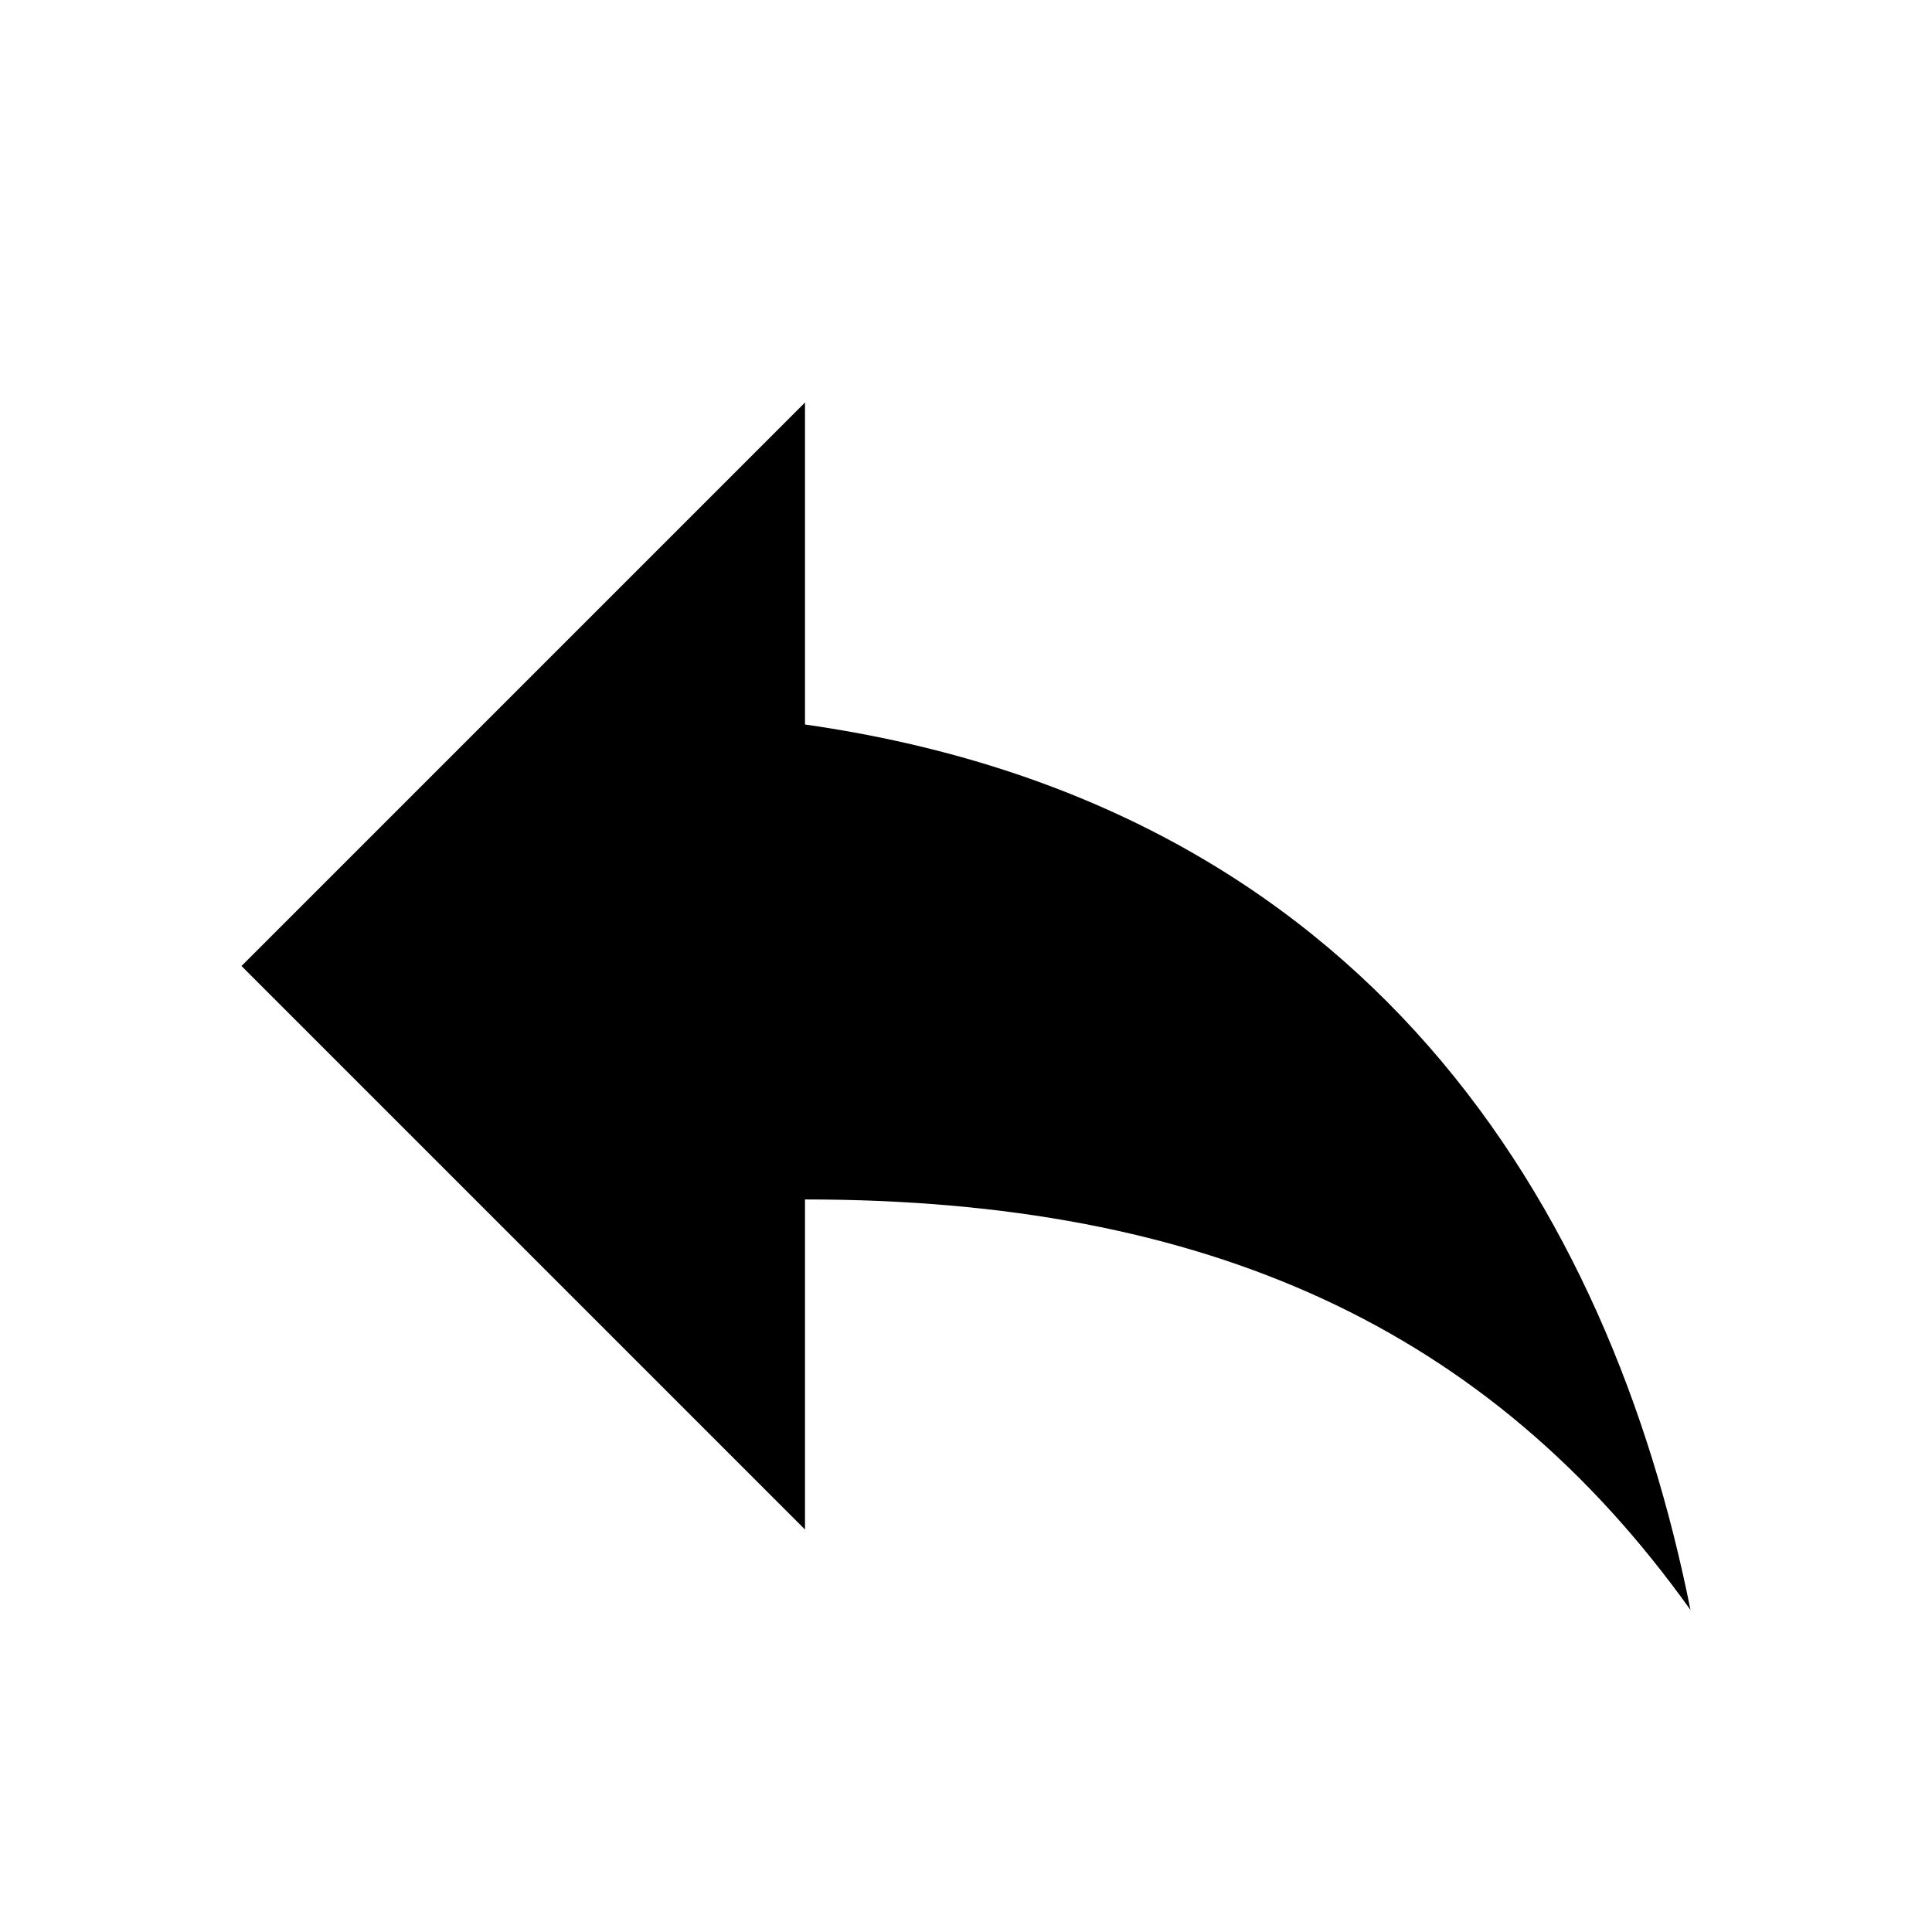
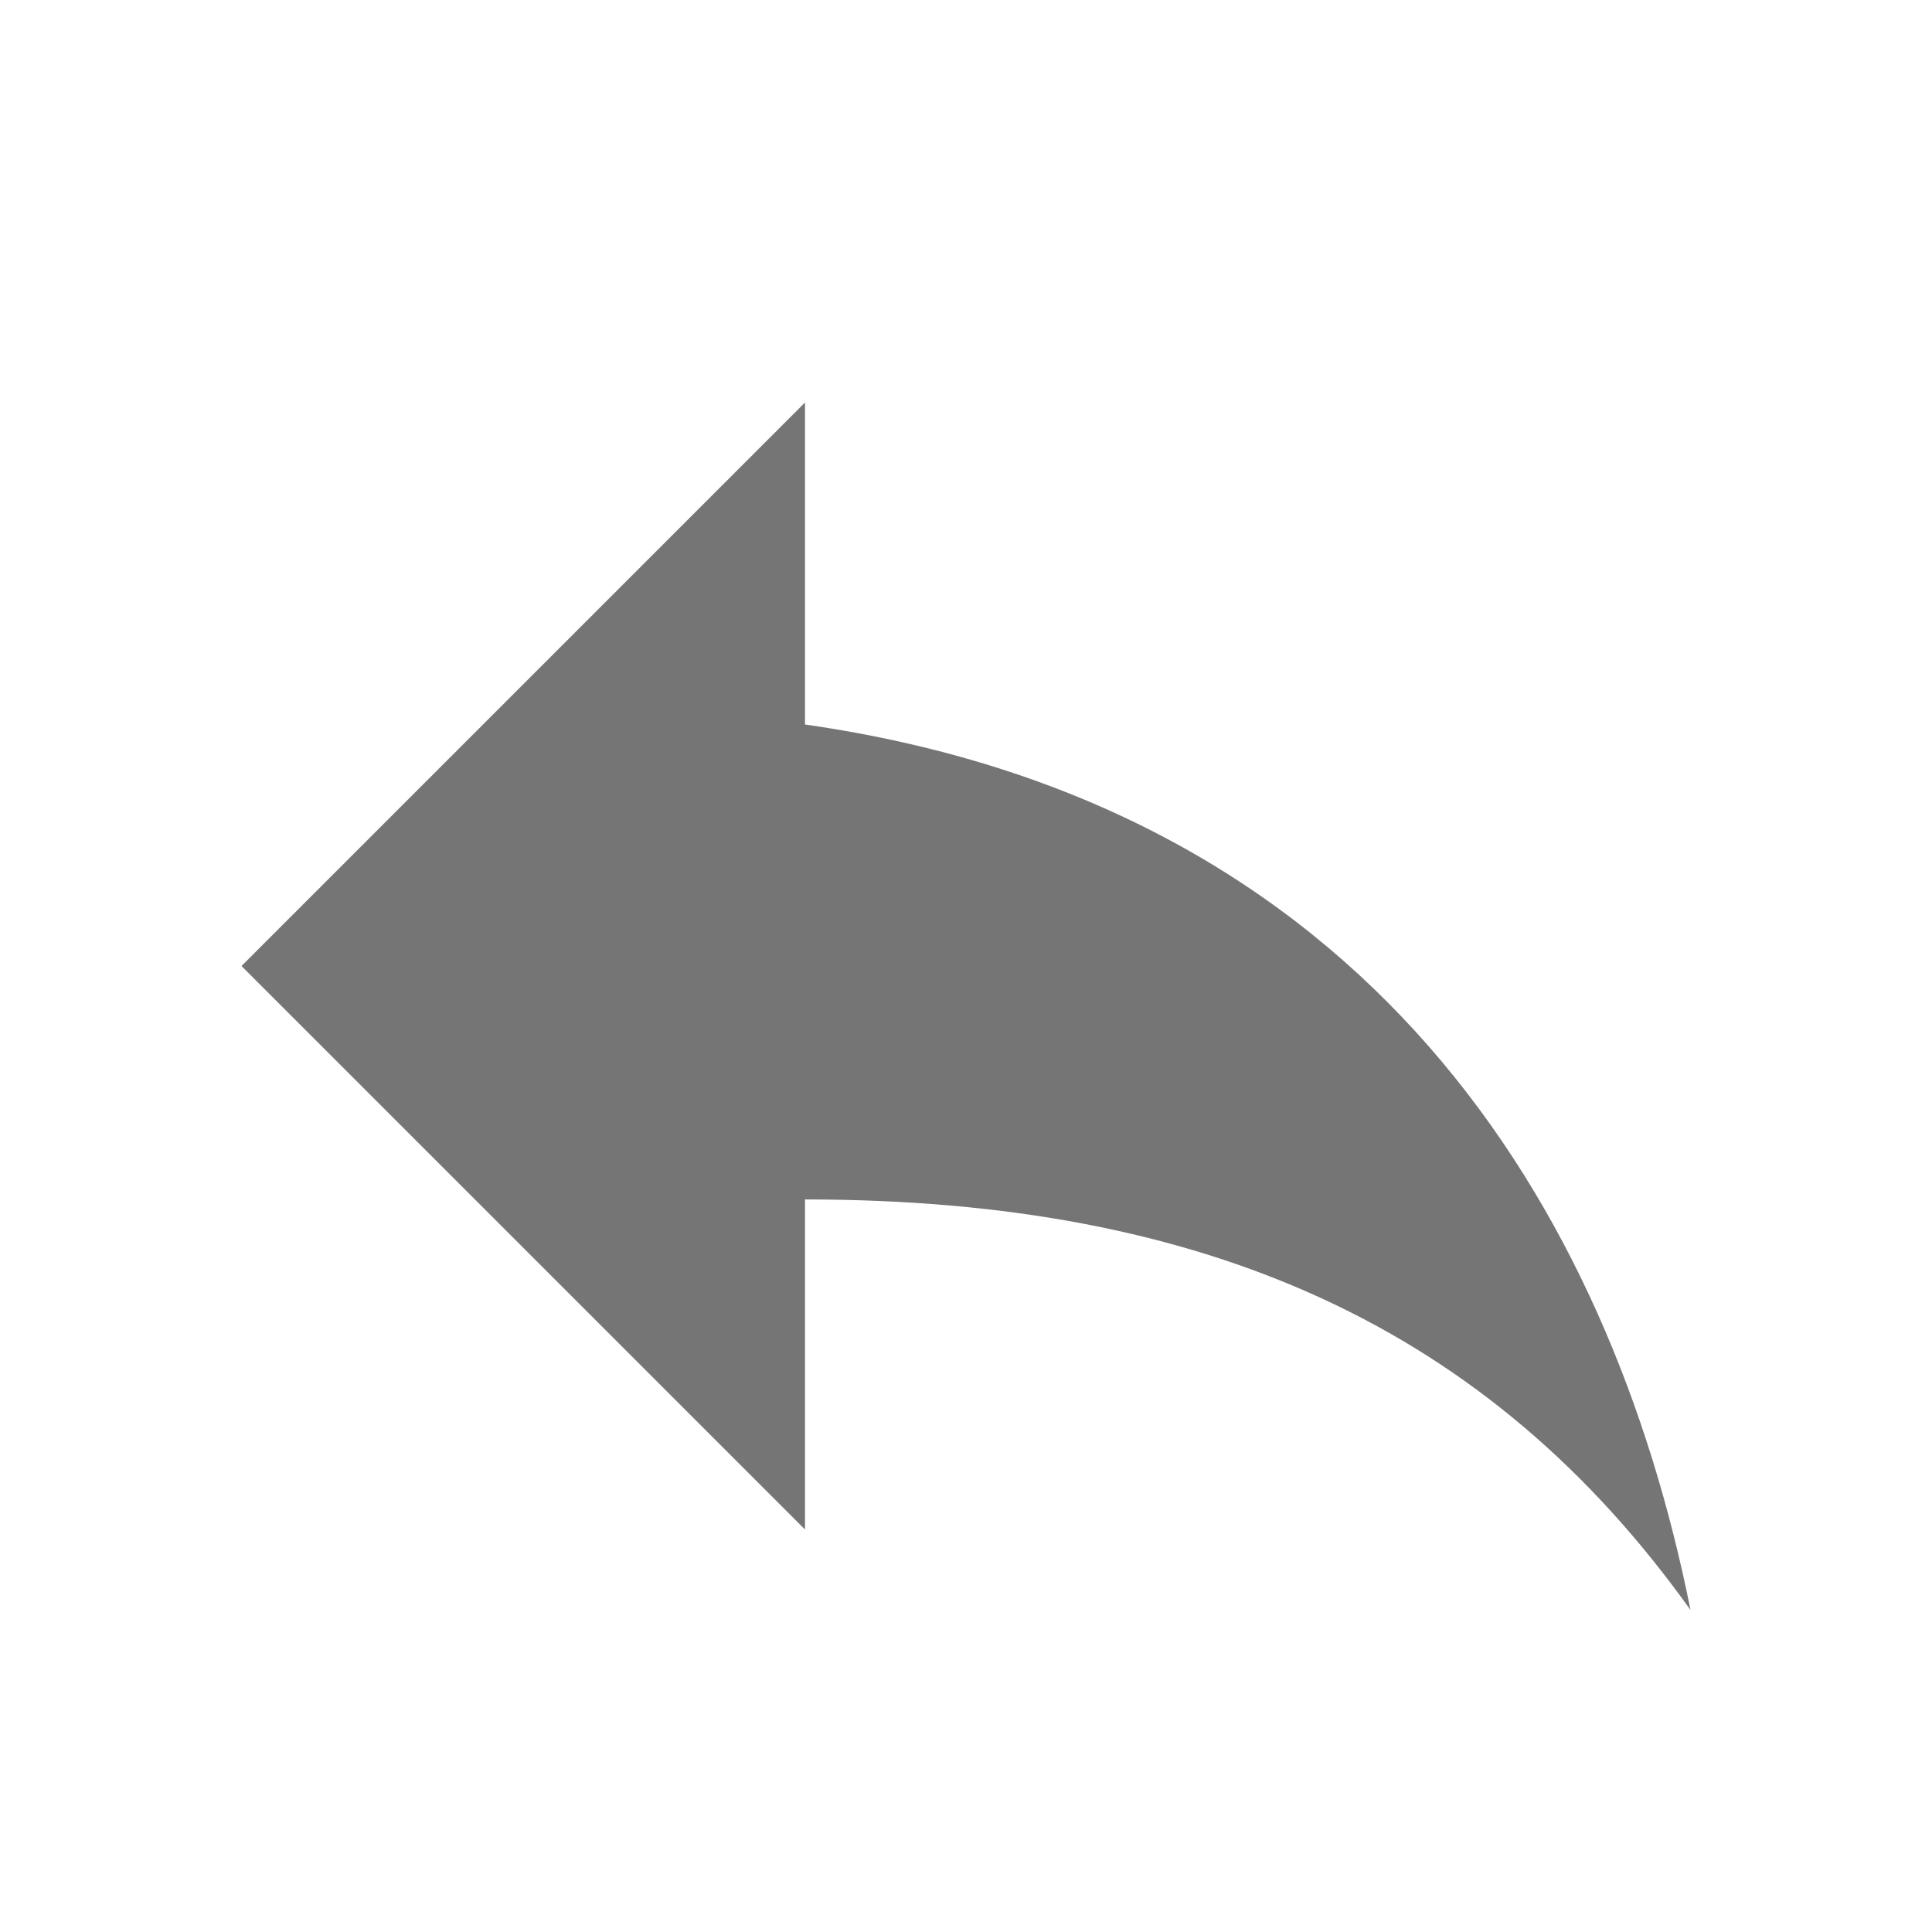
- <svg xmlns="http://www.w3.org/2000/svg" width="24" height="24" viewBox="0 0 24 24">
+ <svg xmlns="http://www.w3.org/2000/svg" fill="rgba(0,0,0,.54)" width="20" height="20" viewBox="0 0 24 24">
  <path d="M10 9V5l-7 7 7 7v-4.1c5 0 8.5 1.6 11 5.1-1-5-4-10-11-11z" />
  <path d="M0 0h24v24H0z" fill="none" />
</svg>
